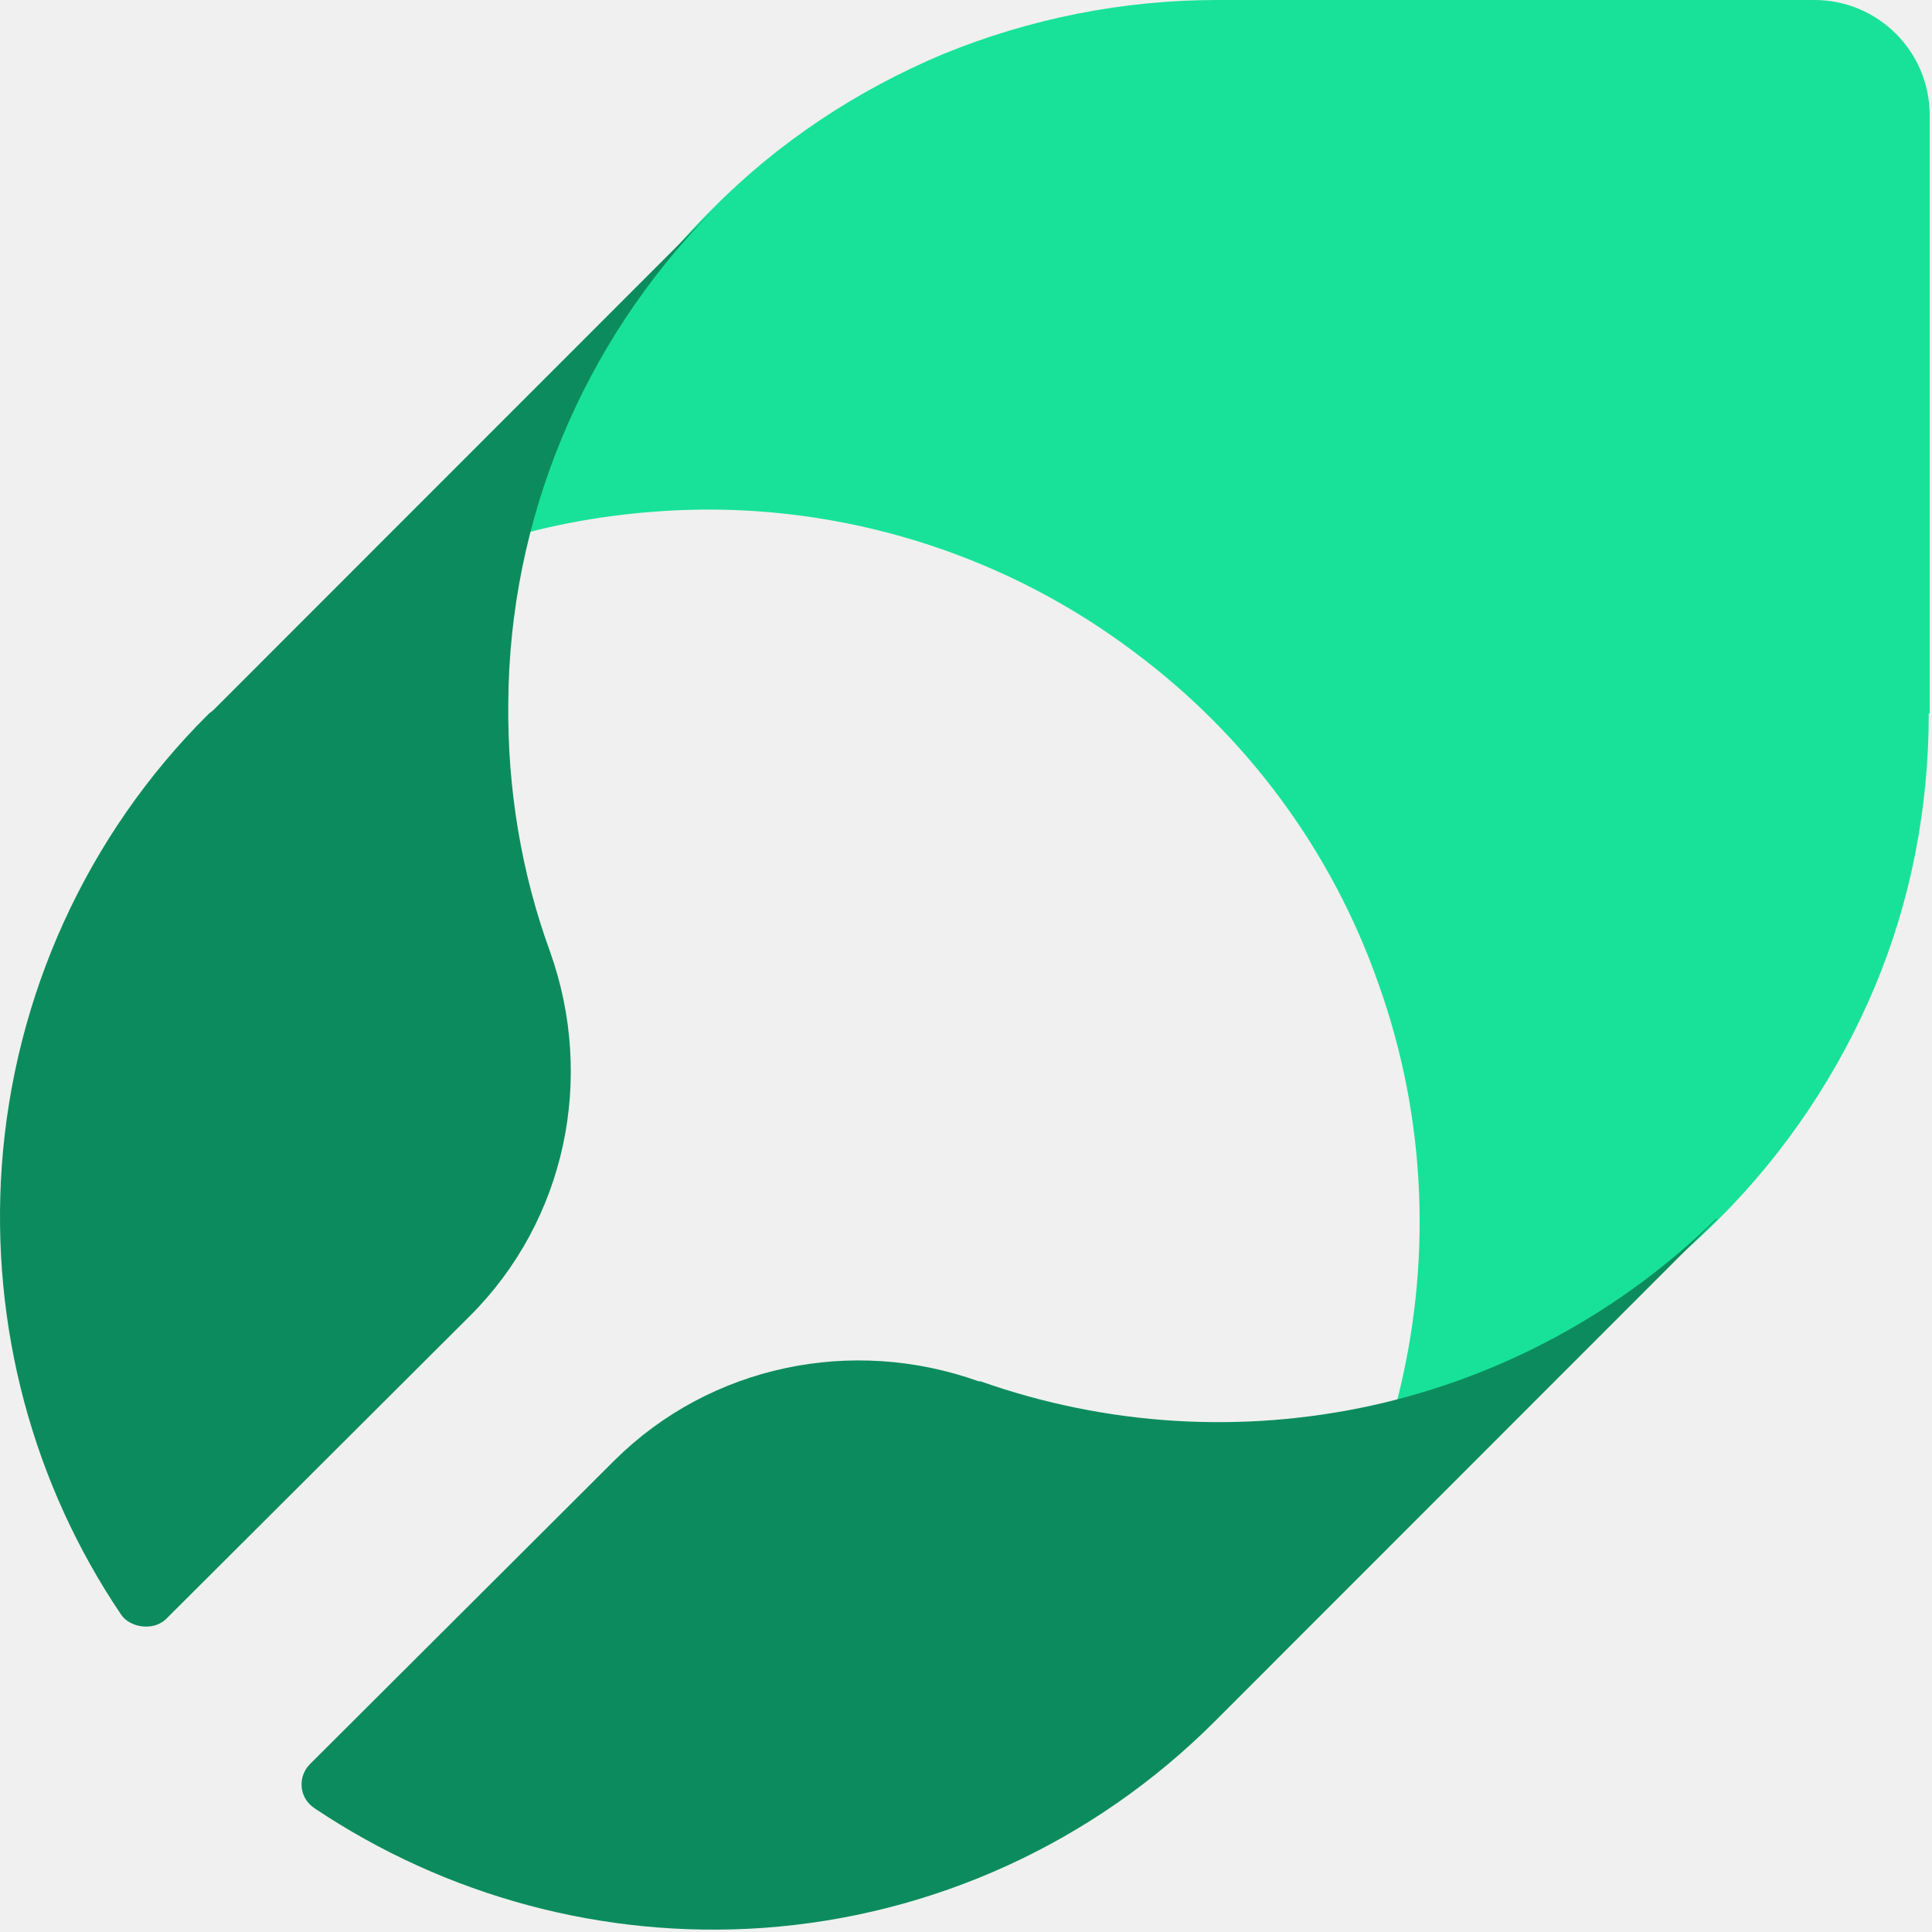
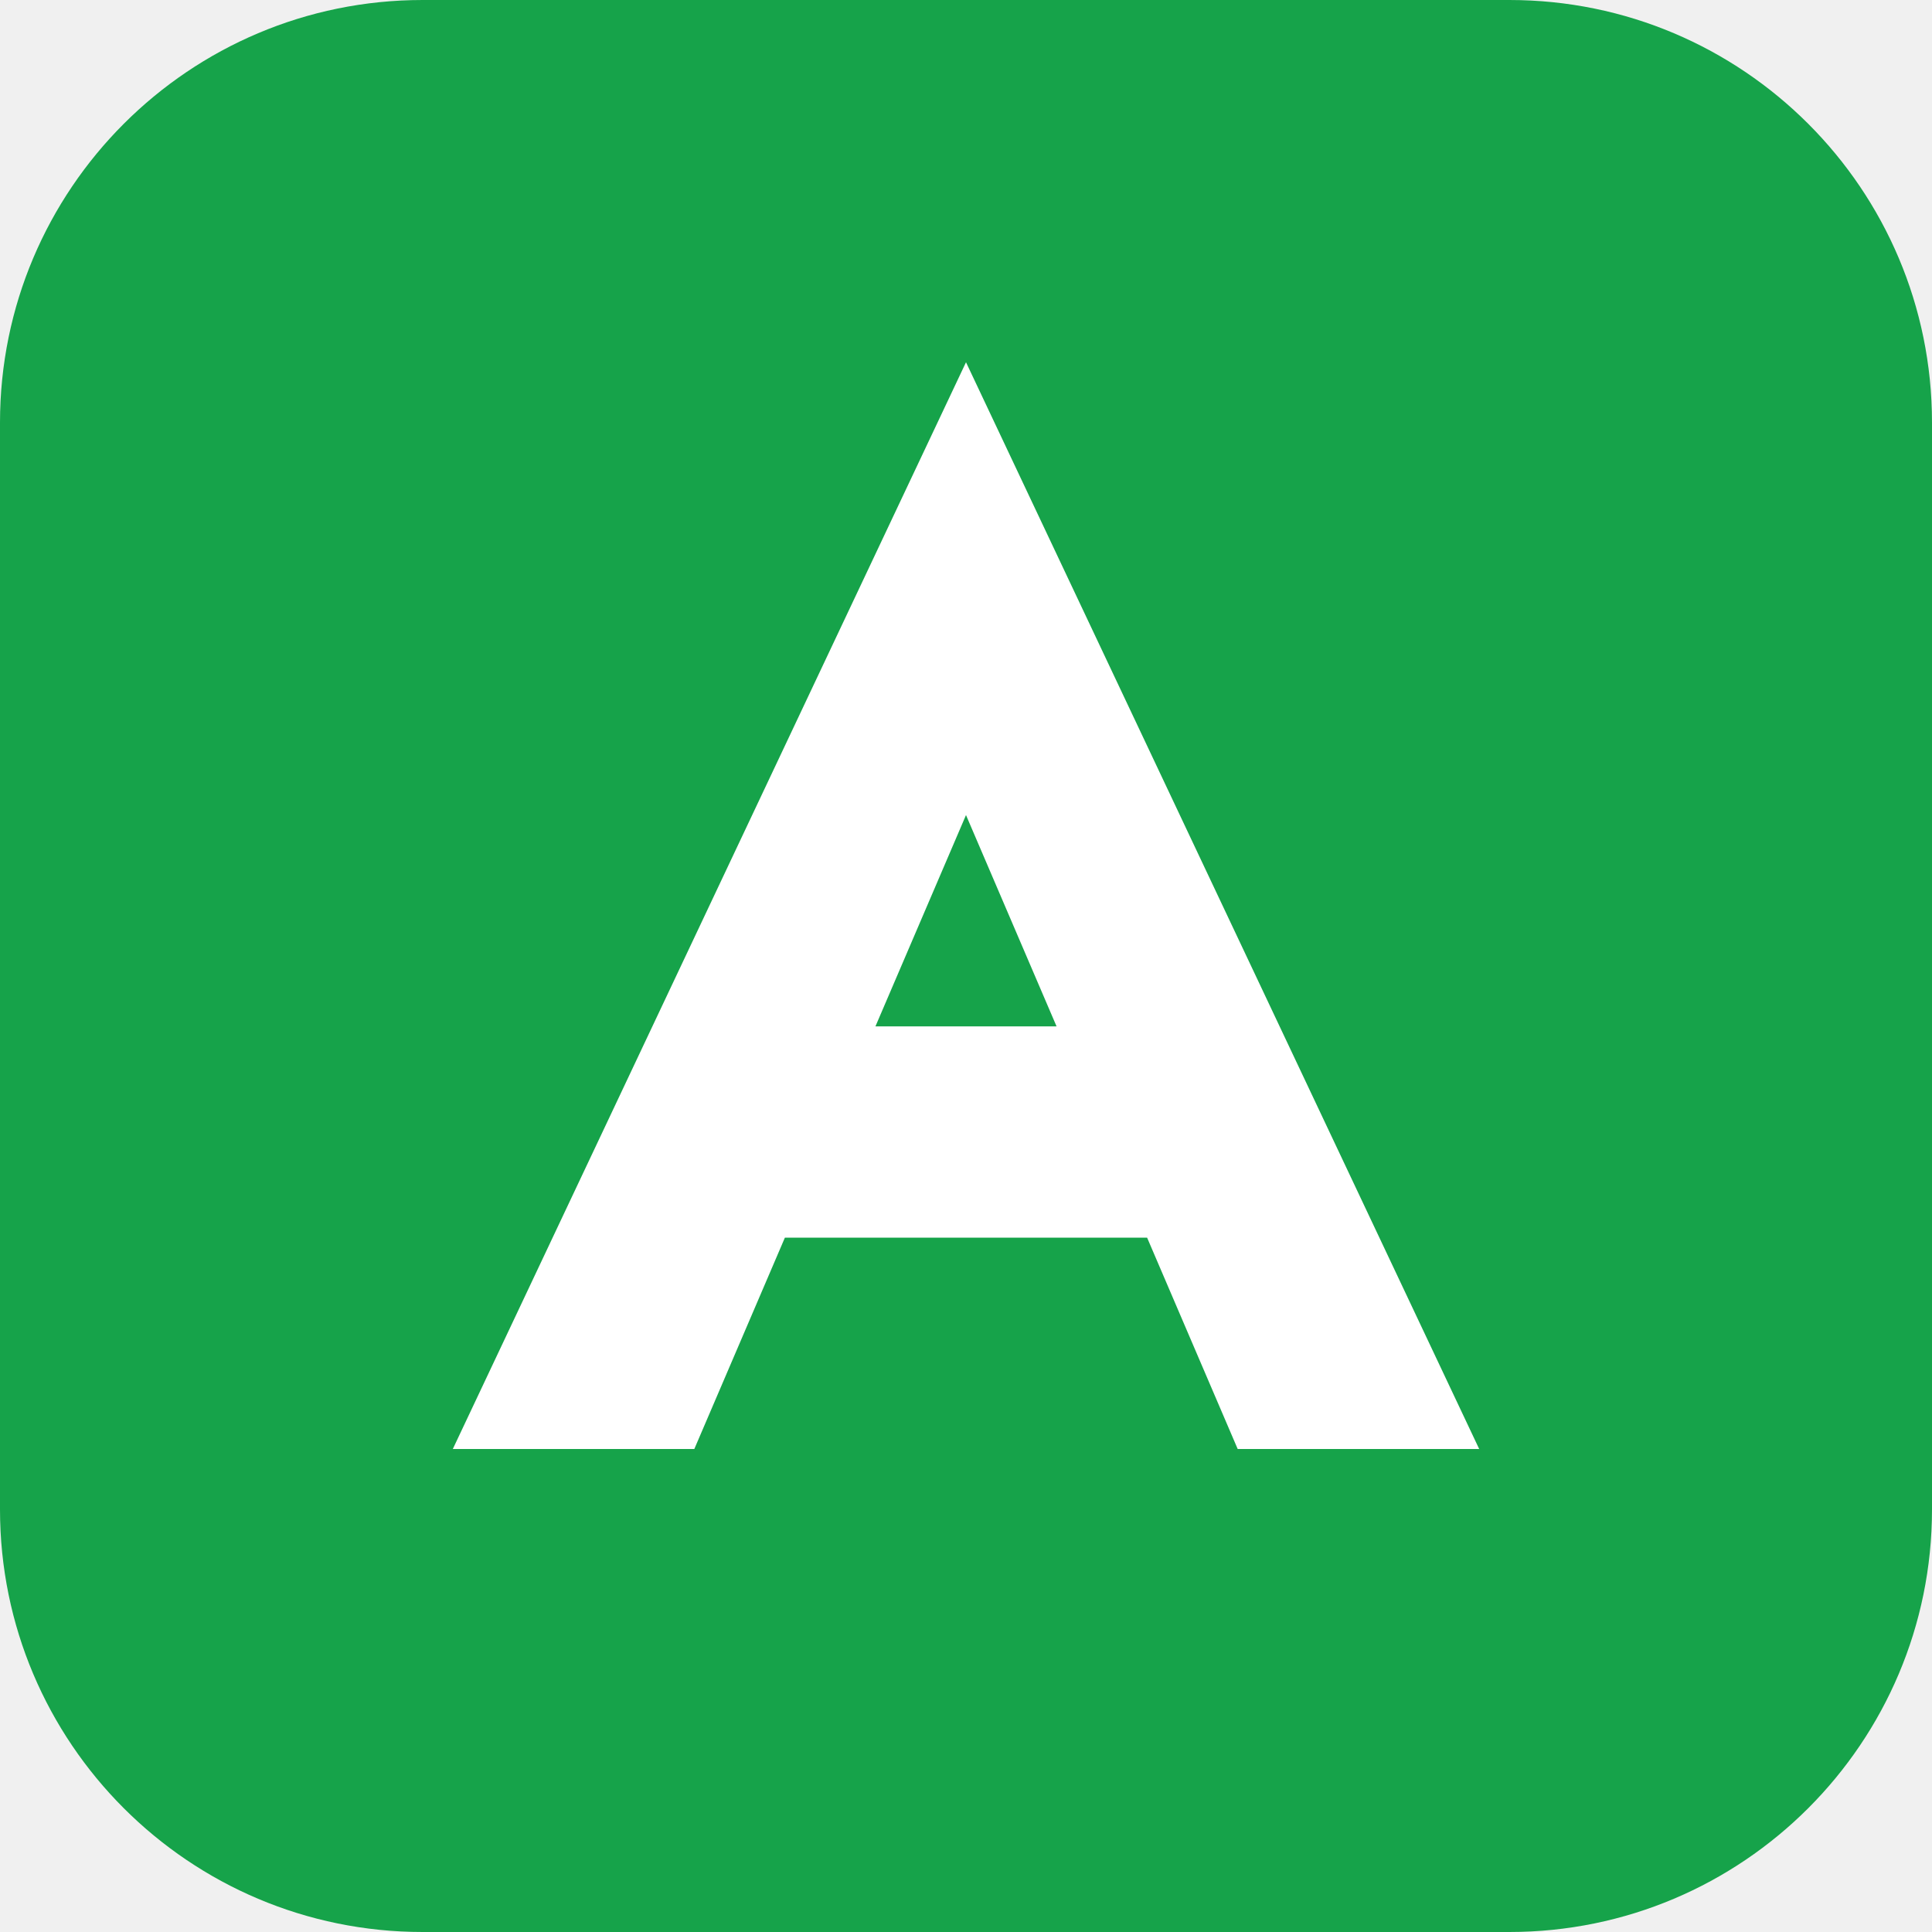
- <svg xmlns="http://www.w3.org/2000/svg" width="502" height="502" viewBox="0 0 502 502" fill="none">
-   <path d="M501.402 185.33V29.962C501.402 13.29 487.876 0 471.453 0H316.156C291.763 0 267.611 4.832 245.15 14.014C222.689 23.438 202.16 36.969 185.012 54.367L183.804 55.575C161.101 78.53 144.92 107.042 136.708 138.454C151.441 134.588 166.656 132.655 181.871 132.413C222.447 131.93 262.298 144.978 294.661 169.383C323.885 191.13 346.104 221.092 358.18 255.645C370.739 290.681 372.188 328.859 362.769 364.862C393.925 356.647 422.666 340.457 445.611 317.744L446.818 316.536C463.966 299.38 477.732 278.841 487.151 256.37C496.571 233.898 501.16 209.735 501.16 185.33H501.402Z" fill="#18E299" />
-   <path d="M132.071 182.706C132.312 135.044 151.32 89.307 184.764 55.125L55.557 184.391C55.076 184.873 54.594 185.113 54.113 185.595C22.593 216.888 3.586 258.774 0.458 303.066C-2.43 344.47 8.397 385.392 31.496 419.575C33.699 422.835 39.677 423.907 43.046 420.778L122.206 341.822C146.989 317.028 154.689 280.198 142.899 247.219C135.44 226.758 131.831 204.852 132.071 182.706Z" fill="#0C8C5E" />
-   <path d="M446.067 316.547C421.284 340.86 390.245 357.71 356.56 365.172C322.634 372.635 287.506 370.468 254.783 358.914C254.783 358.914 254.542 358.914 254.301 358.914C221.338 347.118 184.525 354.821 159.742 379.375L80.581 458.331C77.212 461.701 77.694 467.238 81.784 469.885C115.95 492.754 156.855 503.827 198.24 500.938C242.512 497.809 284.137 478.792 315.656 447.258L316.859 446.054L446.067 316.788V316.547Z" fill="#0C8C5E" />
+ <svg xmlns="http://www.w3.org/2000/svg" width="64" height="64" viewBox="0 0 64 64" fill="none" role="img" aria-labelledby="title">
+   <rect width="64" height="64" rx="14" fill="#16A34A" />
+   <path d="M15 48L32 12L49 48H41L38 41H26L23 48H15ZM29 34H35L32 27L29 34Z" fill="white" />
</svg>
